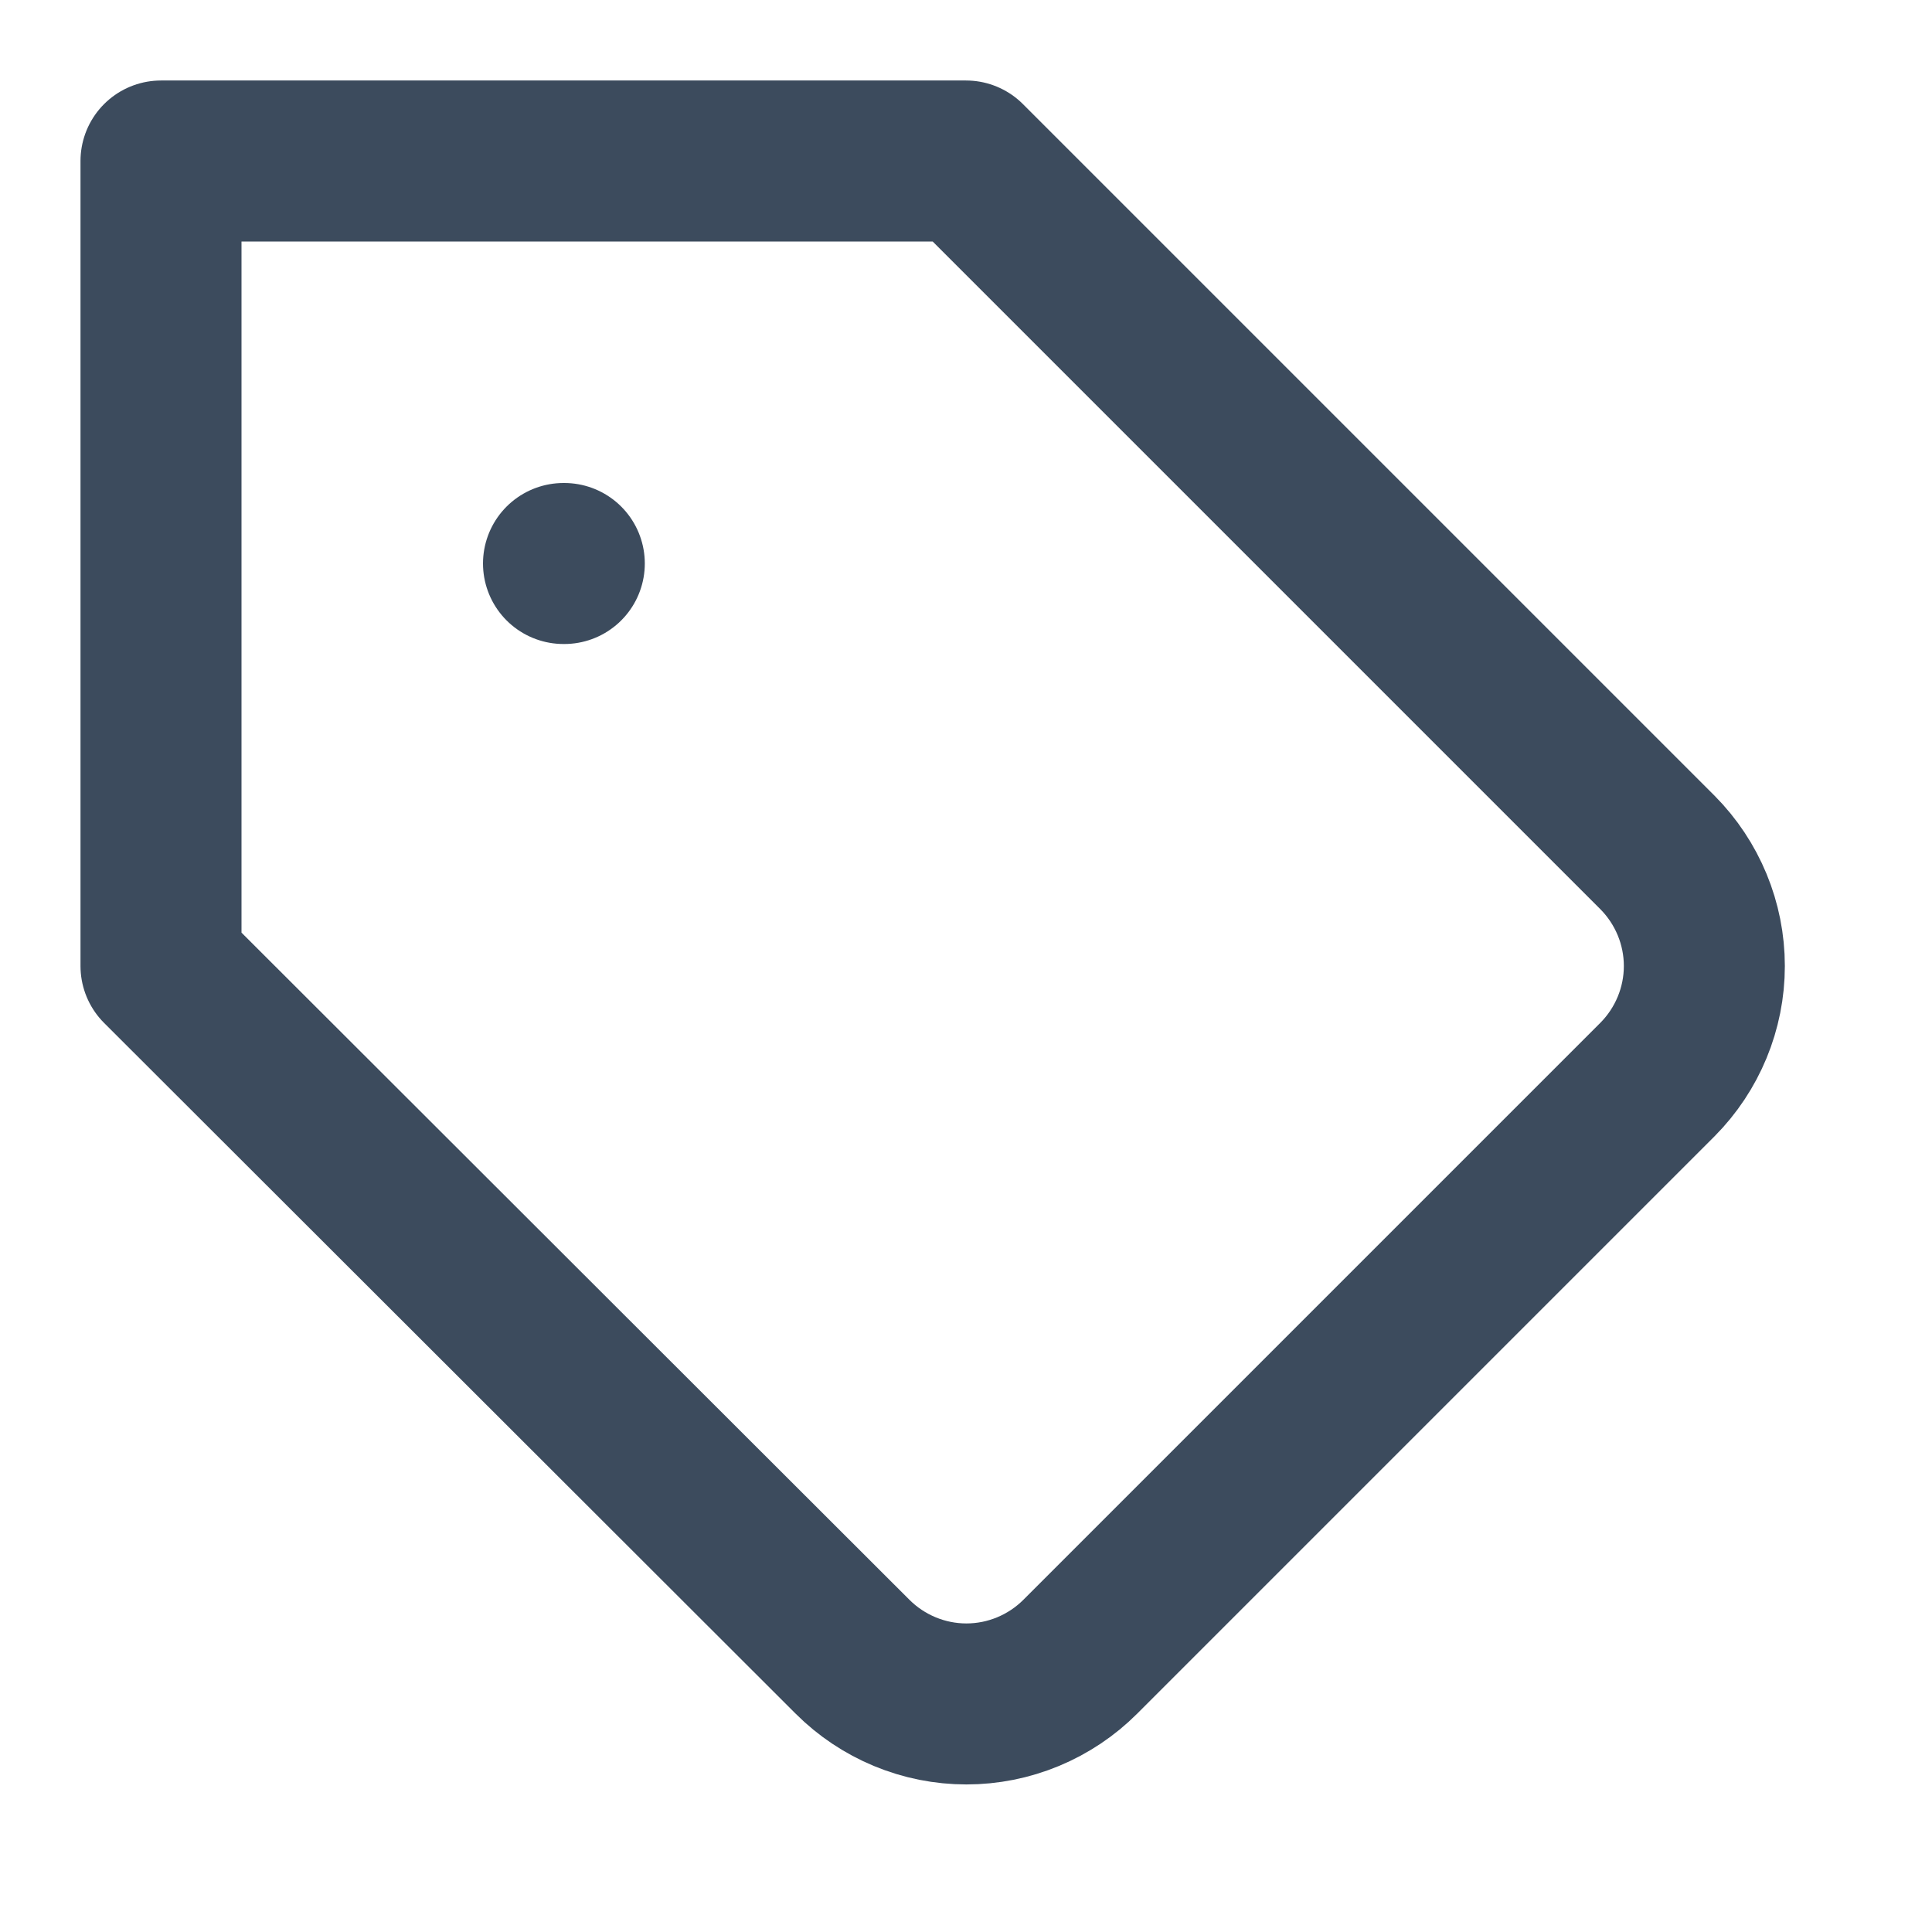
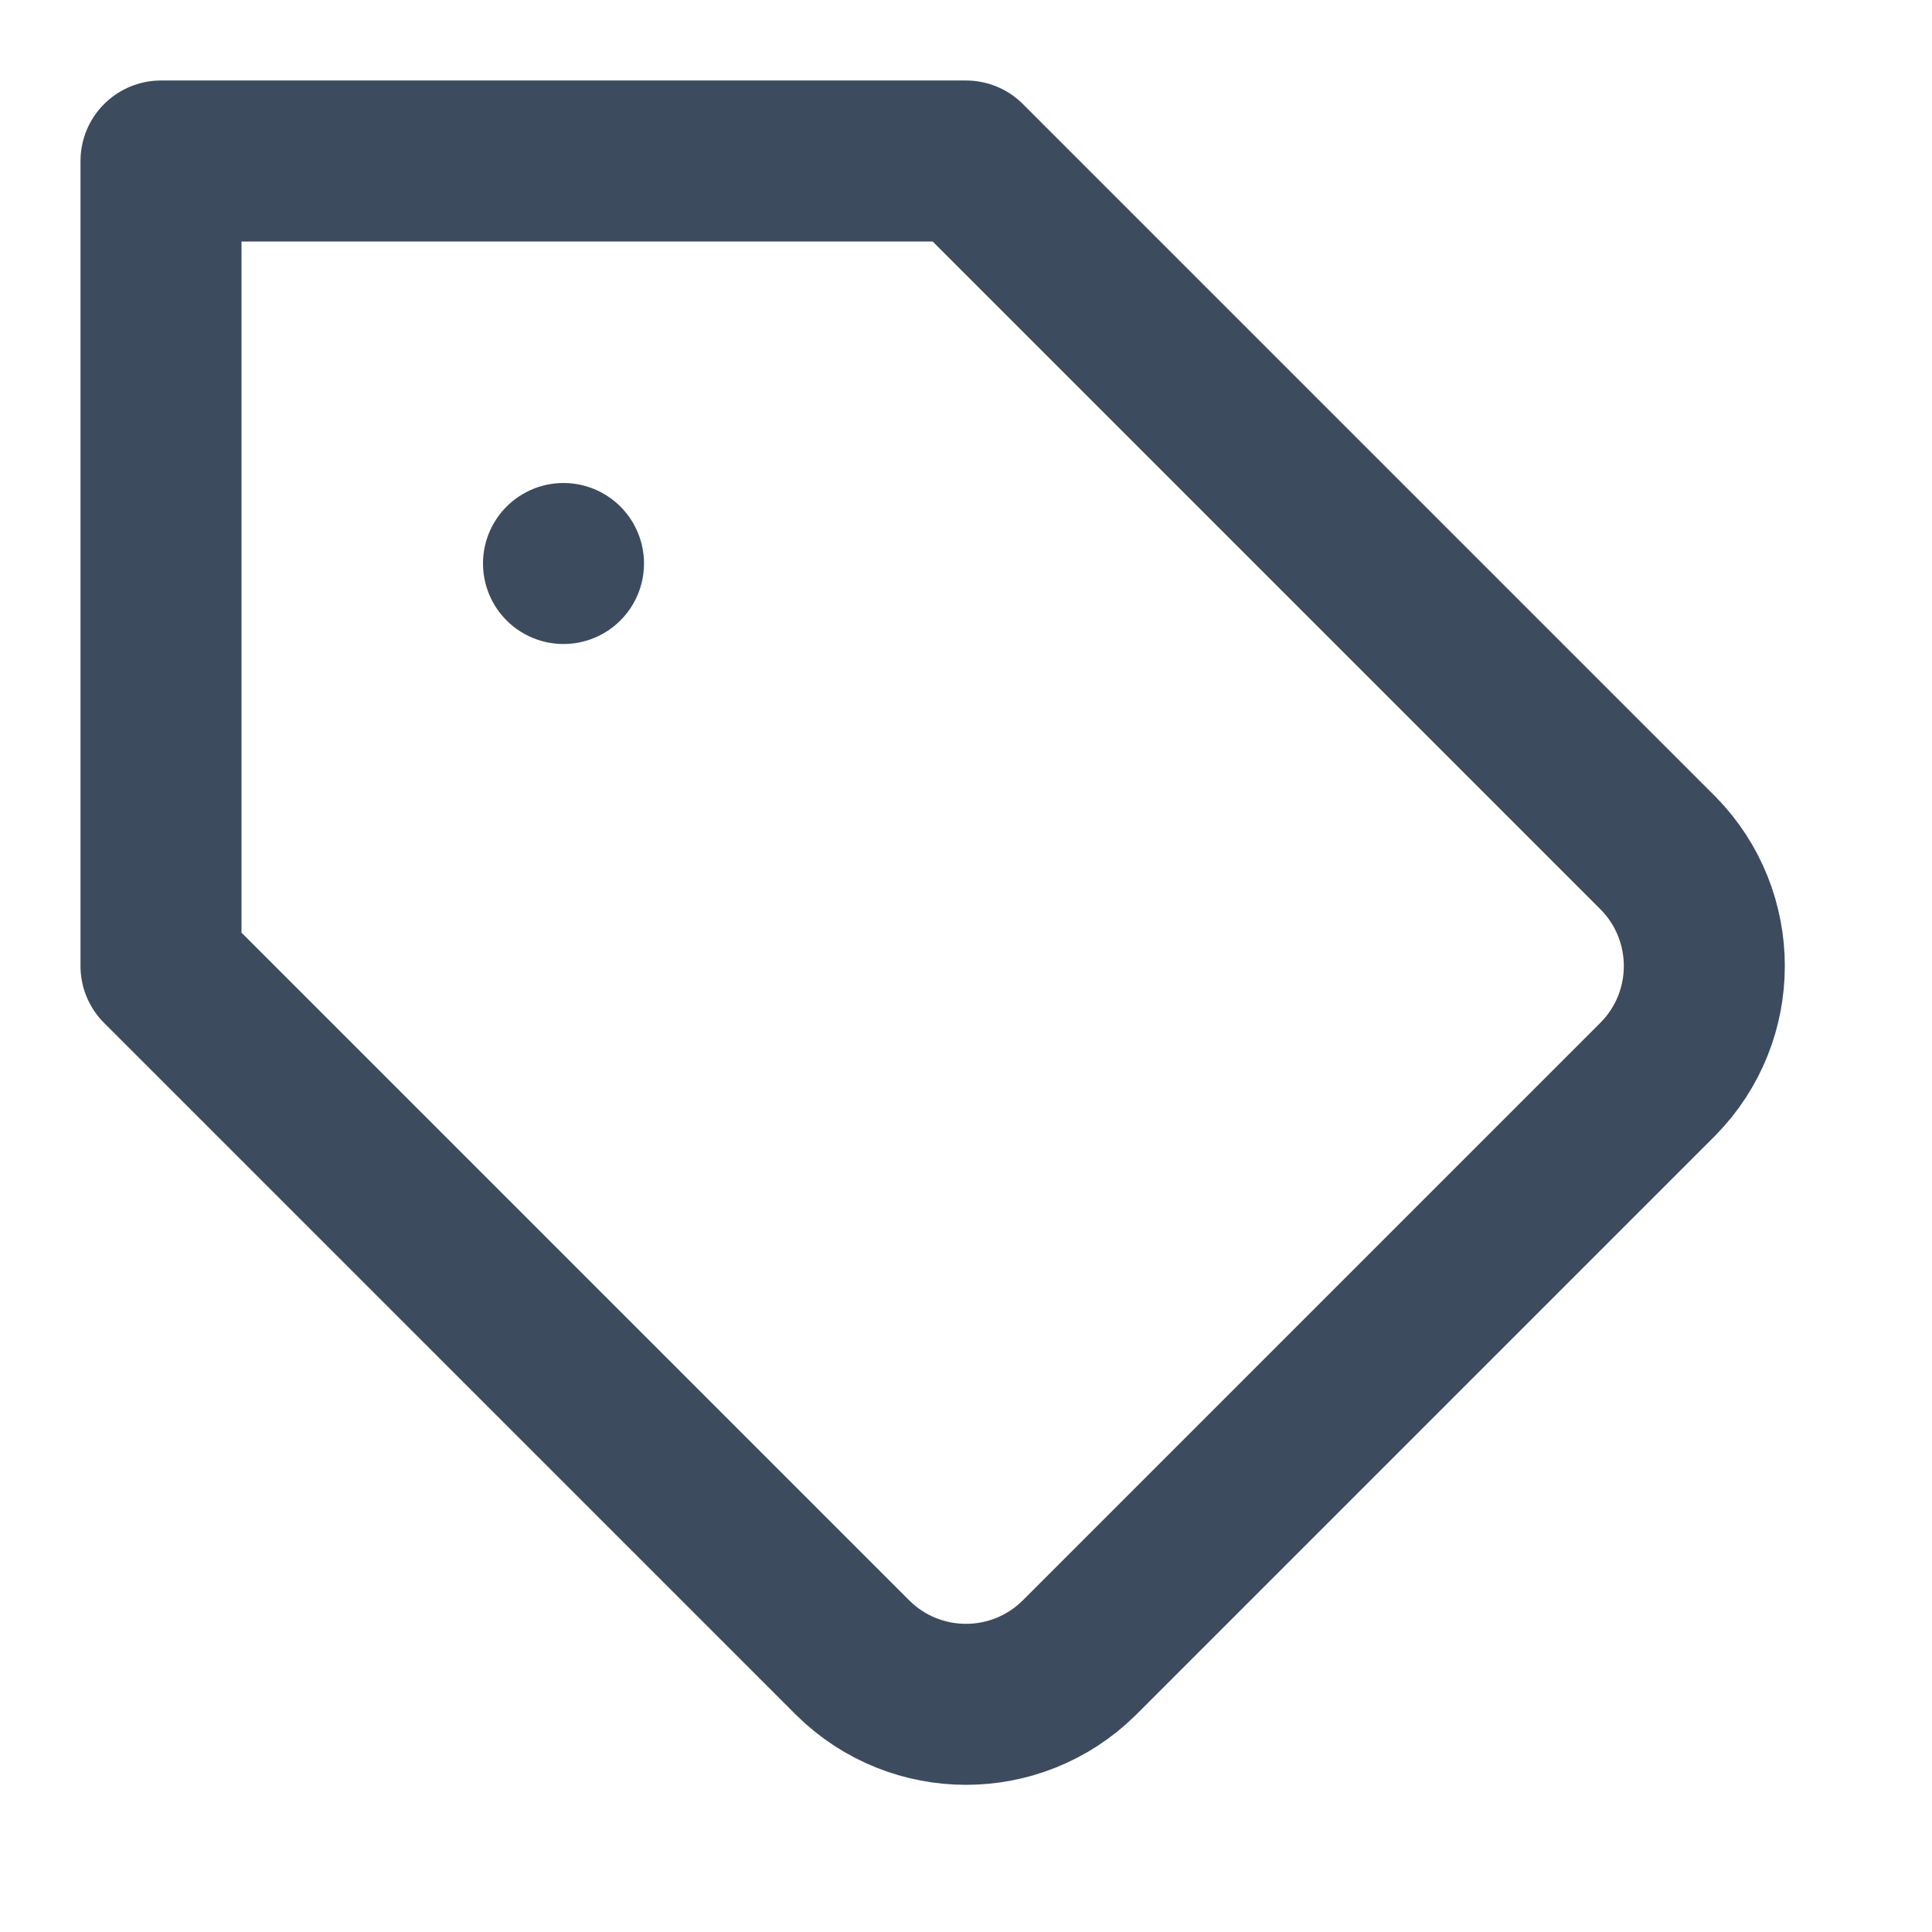
- <svg xmlns="http://www.w3.org/2000/svg" width="24" height="24" viewBox="0 0 24 24" fill="none">
-   <path d="M20.59 13.41L13.42 20.58C13.234 20.766 13.014 20.913 12.771 21.014C12.528 21.115 12.268 21.167 12.005 21.167C11.742 21.167 11.482 21.115 11.239 21.014C10.996 20.913 10.776 20.766 10.59 20.58L2 12V2H12L20.59 10.59C20.962 10.965 21.172 11.472 21.172 12C21.172 12.528 20.962 13.035 20.59 13.41V13.41Z" stroke="#3C4B5D" stroke-width="2" stroke-linecap="round" stroke-linejoin="round" />
-   <path d="M7 7H7.01" stroke="#3C4B5D" stroke-width="2" stroke-linecap="round" stroke-linejoin="round" />
+ <svg xmlns="http://www.w3.org/2000/svg" width="24" height="24" fill="none" viewBox="0 0 24 24">
+   <path stroke="#3C4B5D" stroke-linecap="round" stroke-linejoin="round" stroke-width="2" d="m20.6 13.4-7.2 7.2a2 2 0 0 1-2.8 0L2 12V2h10l8.6 8.6a2 2 0 0 1 0 2.8v0ZM7 7h0" />
</svg>
